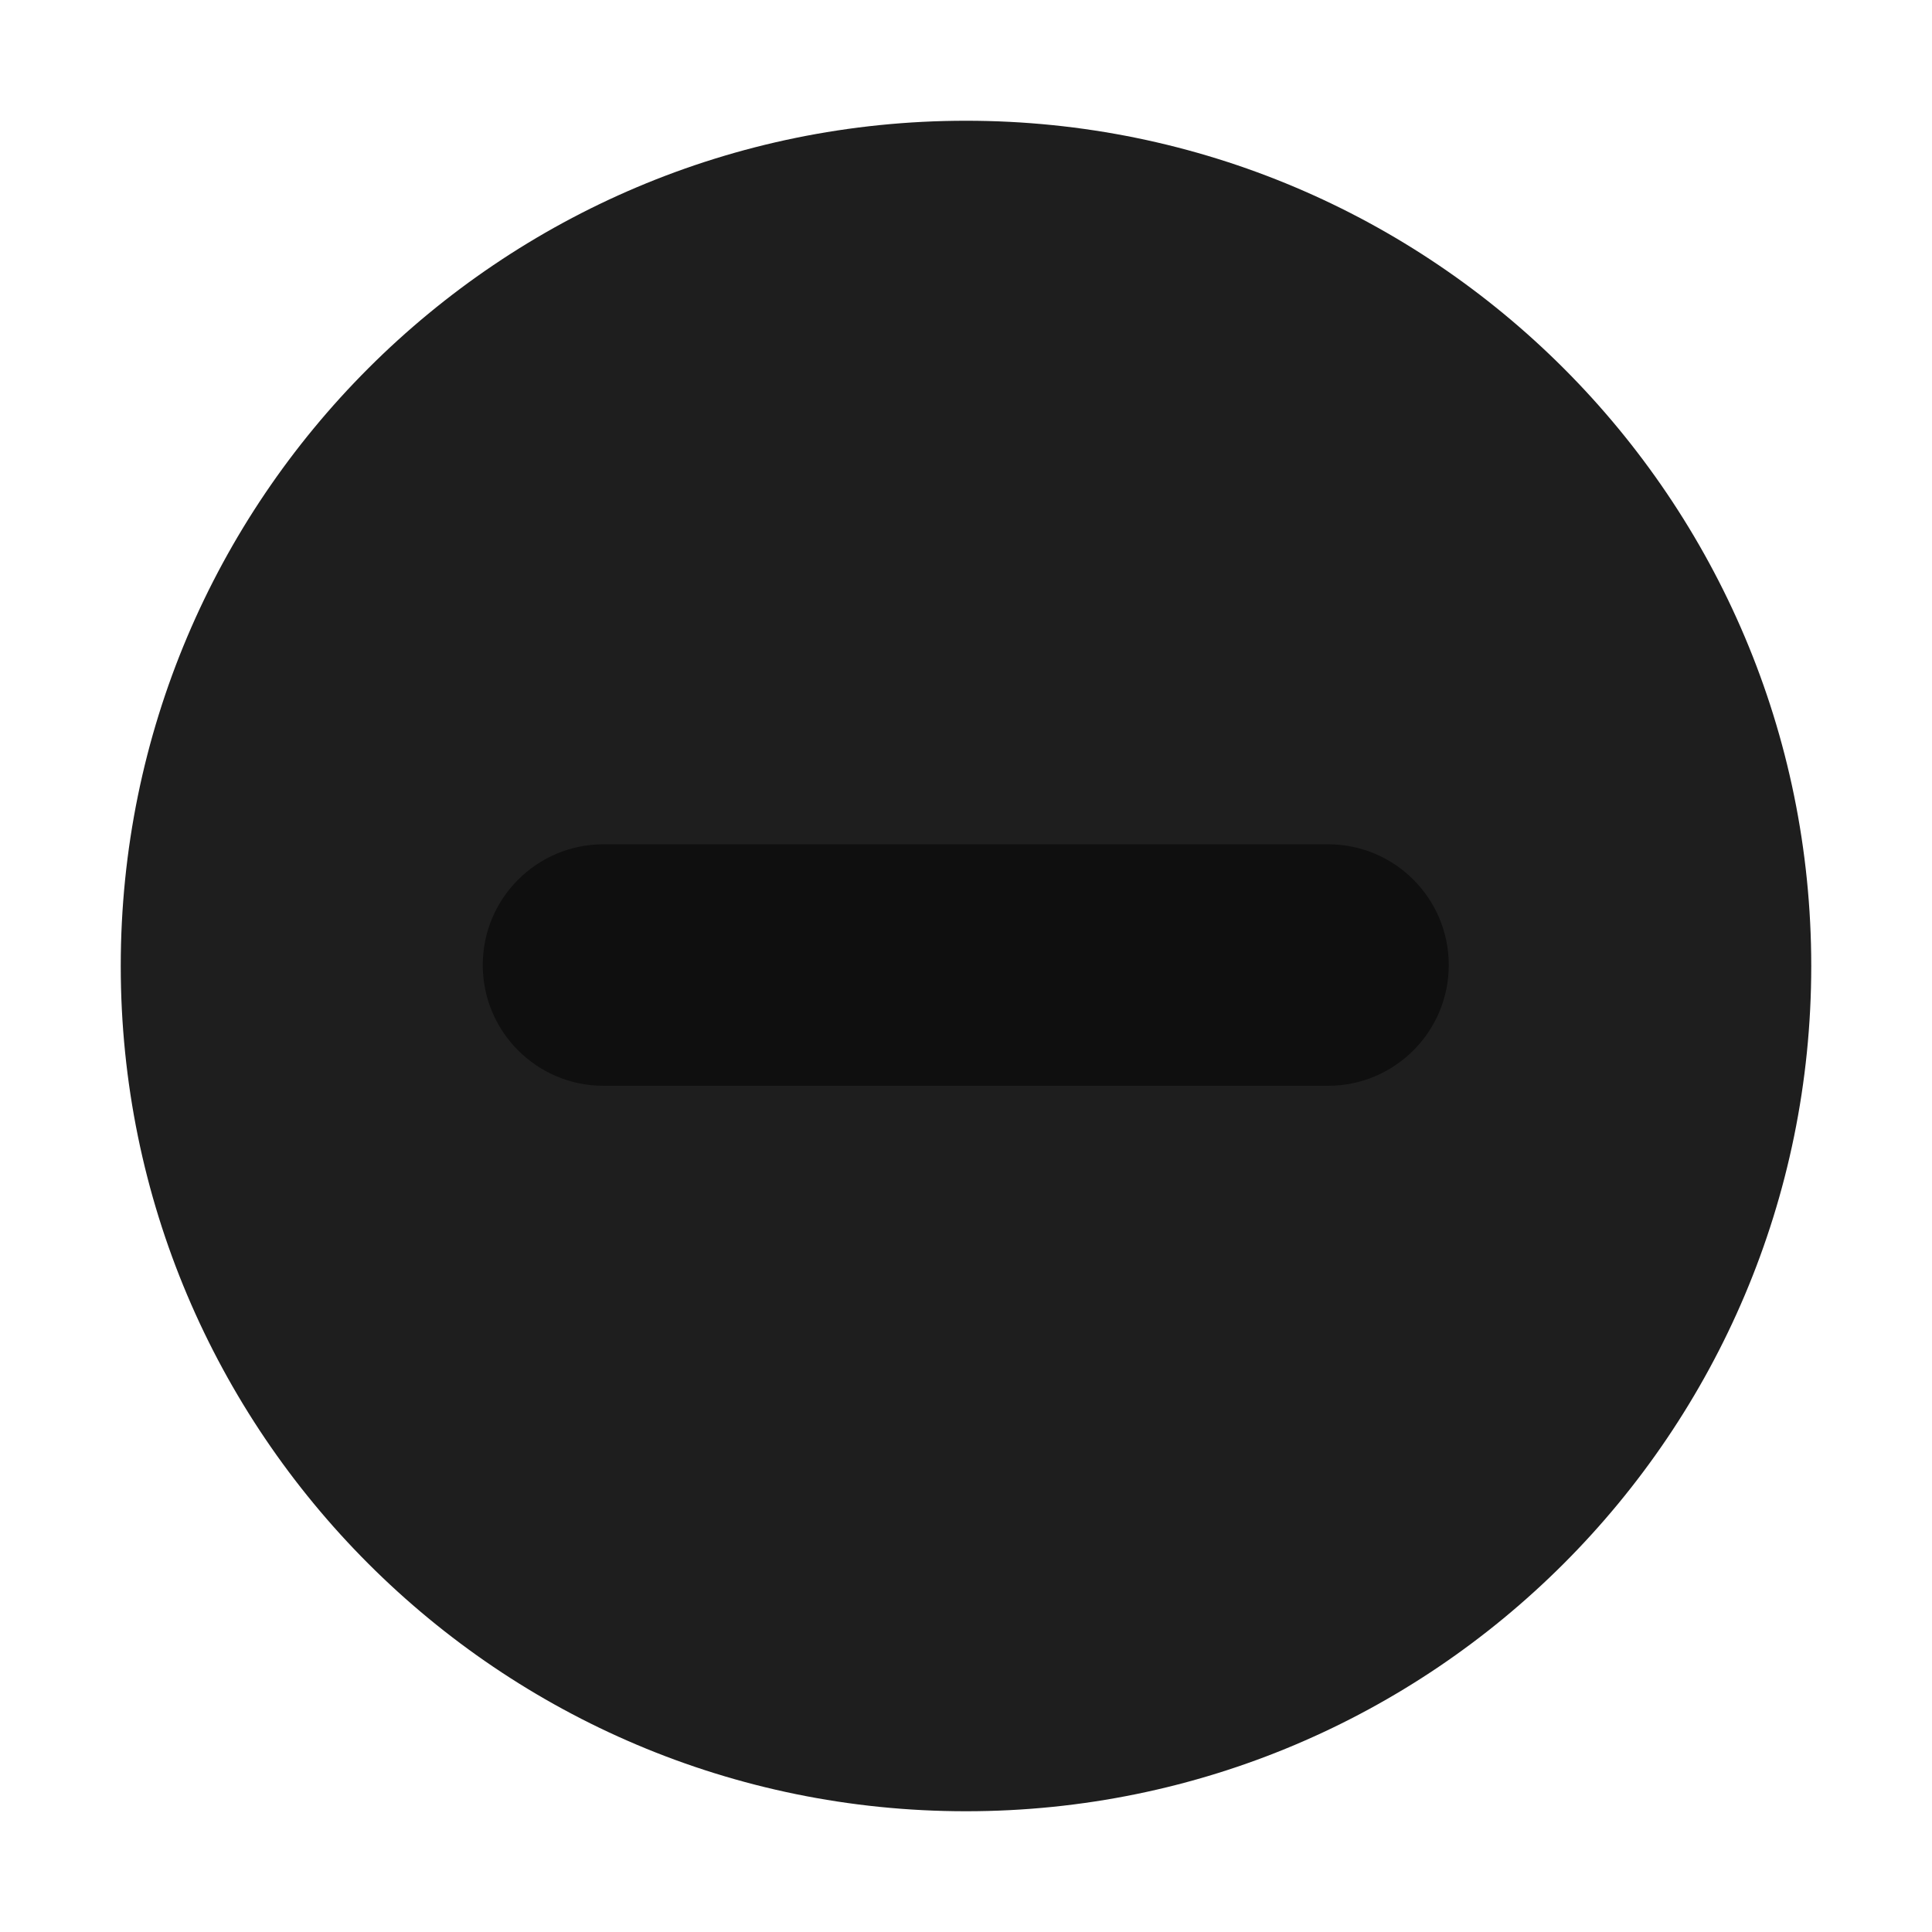
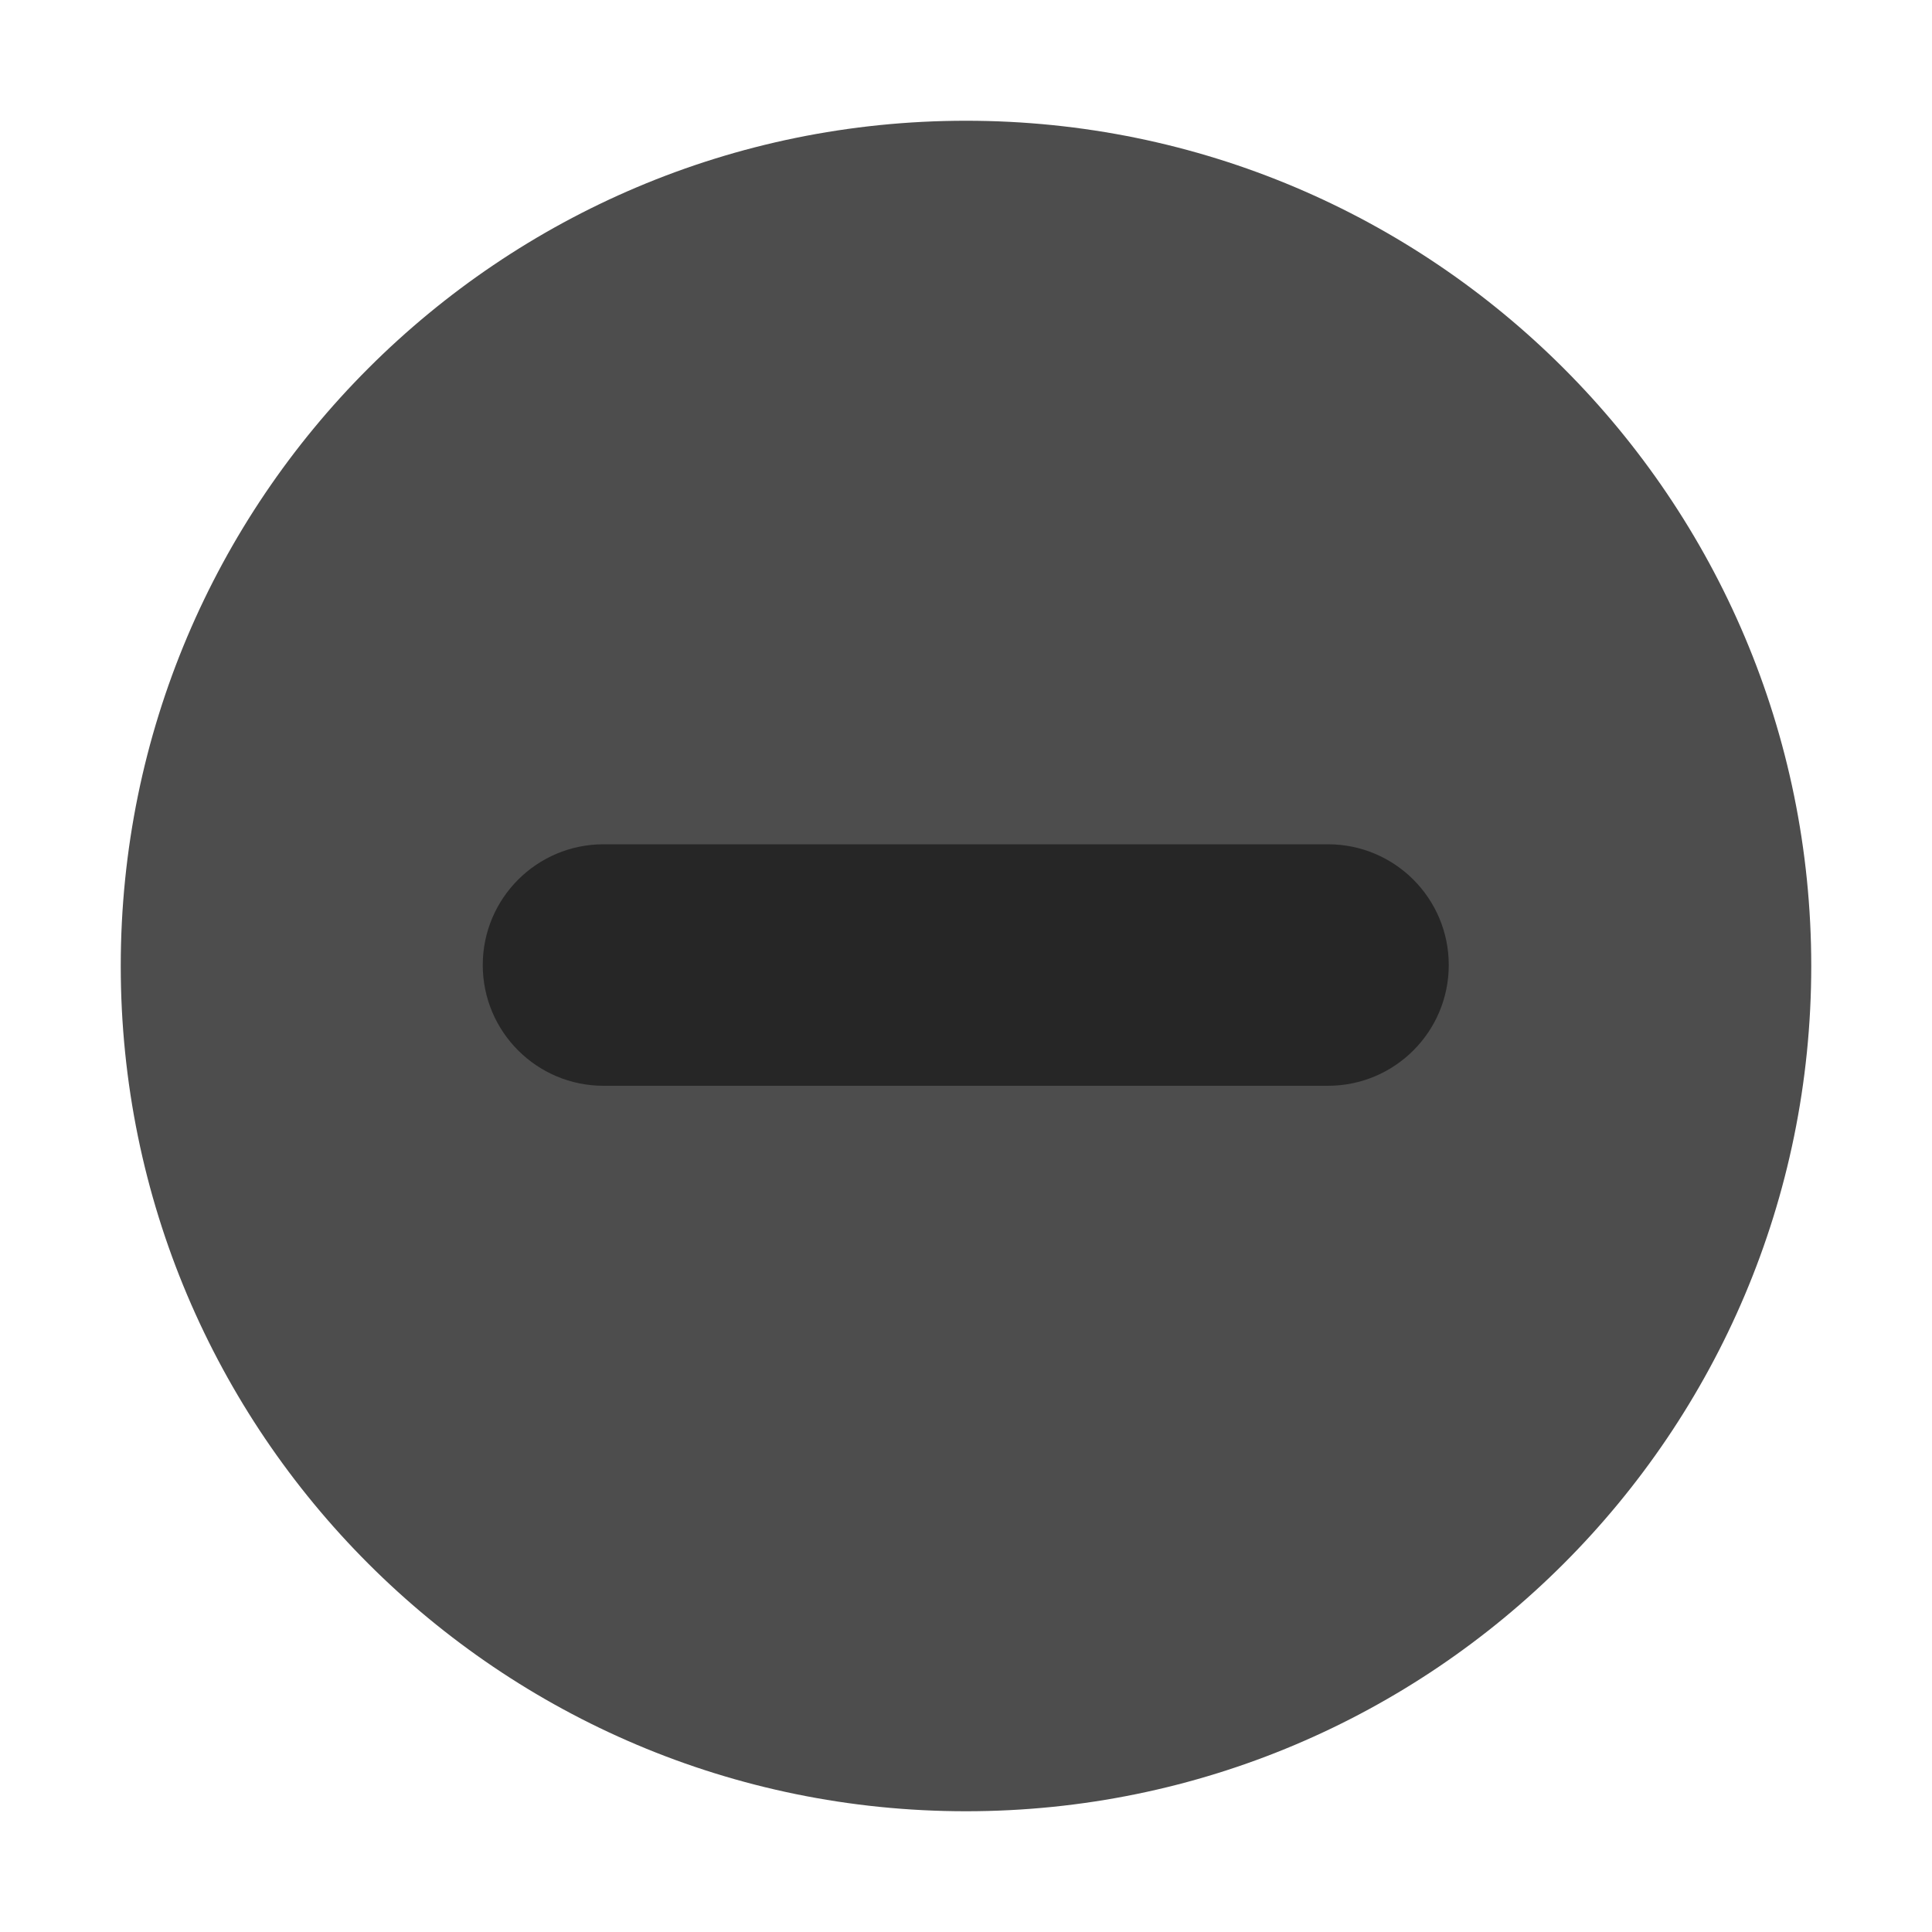
<svg xmlns="http://www.w3.org/2000/svg" width="16" height="16" version="1.1">
  <g id="titlebutton-minimize-backdrop" transform="translate(-253 268.64)">
    <rect x="253" y="-268.64" width="16" height="16" ry="1.6931e-5" opacity="0" stroke-width=".474" style="paint-order:markers stroke fill" />
    <g transform="translate(254,-267.64)" enable-background="new">
      <g transform="translate(-5,-1033.4)" fill-rule="evenodd">
-         <path d="m12 1047.4c3.866 0 7-3.134 7-7s-3.134-7-7-7c-3.866 0-7 3.134-7 7s3.134 7 7 7" fill="#1e1e1e" />
+         <path d="m12 1047.4c3.866 0 7-3.134 7-7s-3.134-7-7-7c-3.866 0-7 3.134-7 7s3.134 7 7 7" fill="#4d4d4d" />
      </g>
    </g>
  </g>
  <rect x="3.998" y="6.992" width="8" height="2" ry="1" opacity=".5" stroke-width="3.78" />
</svg>
